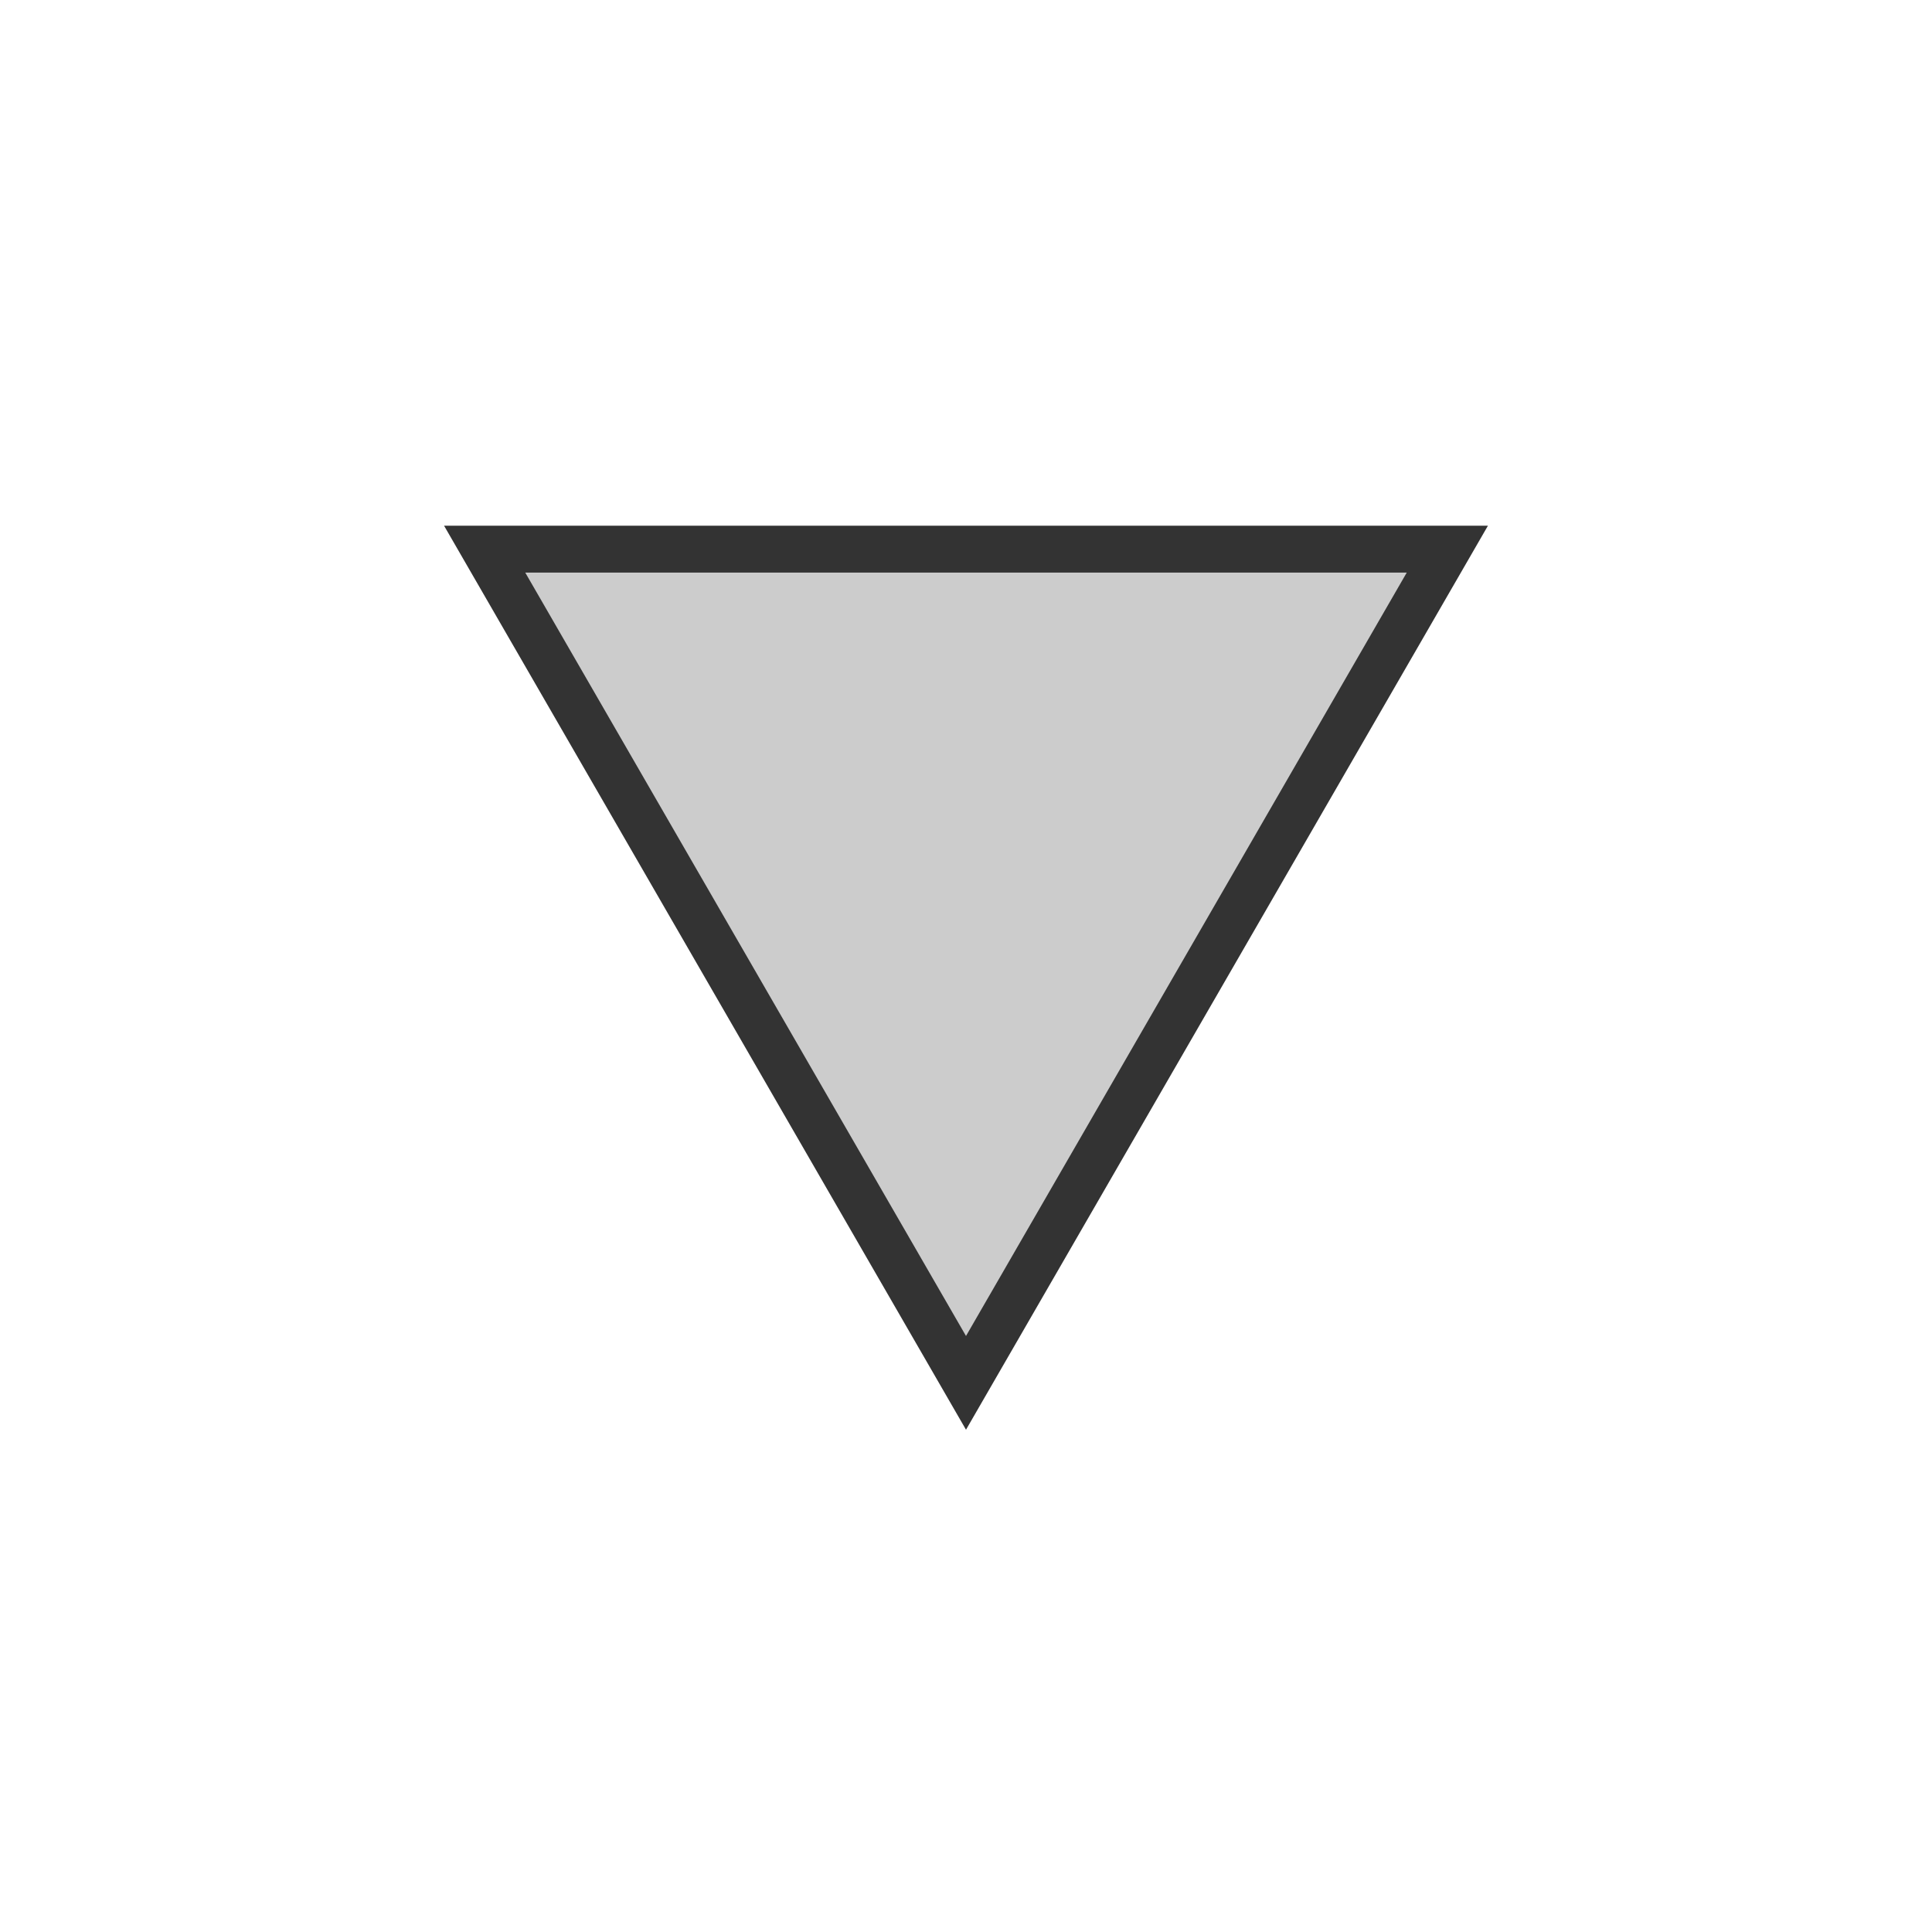
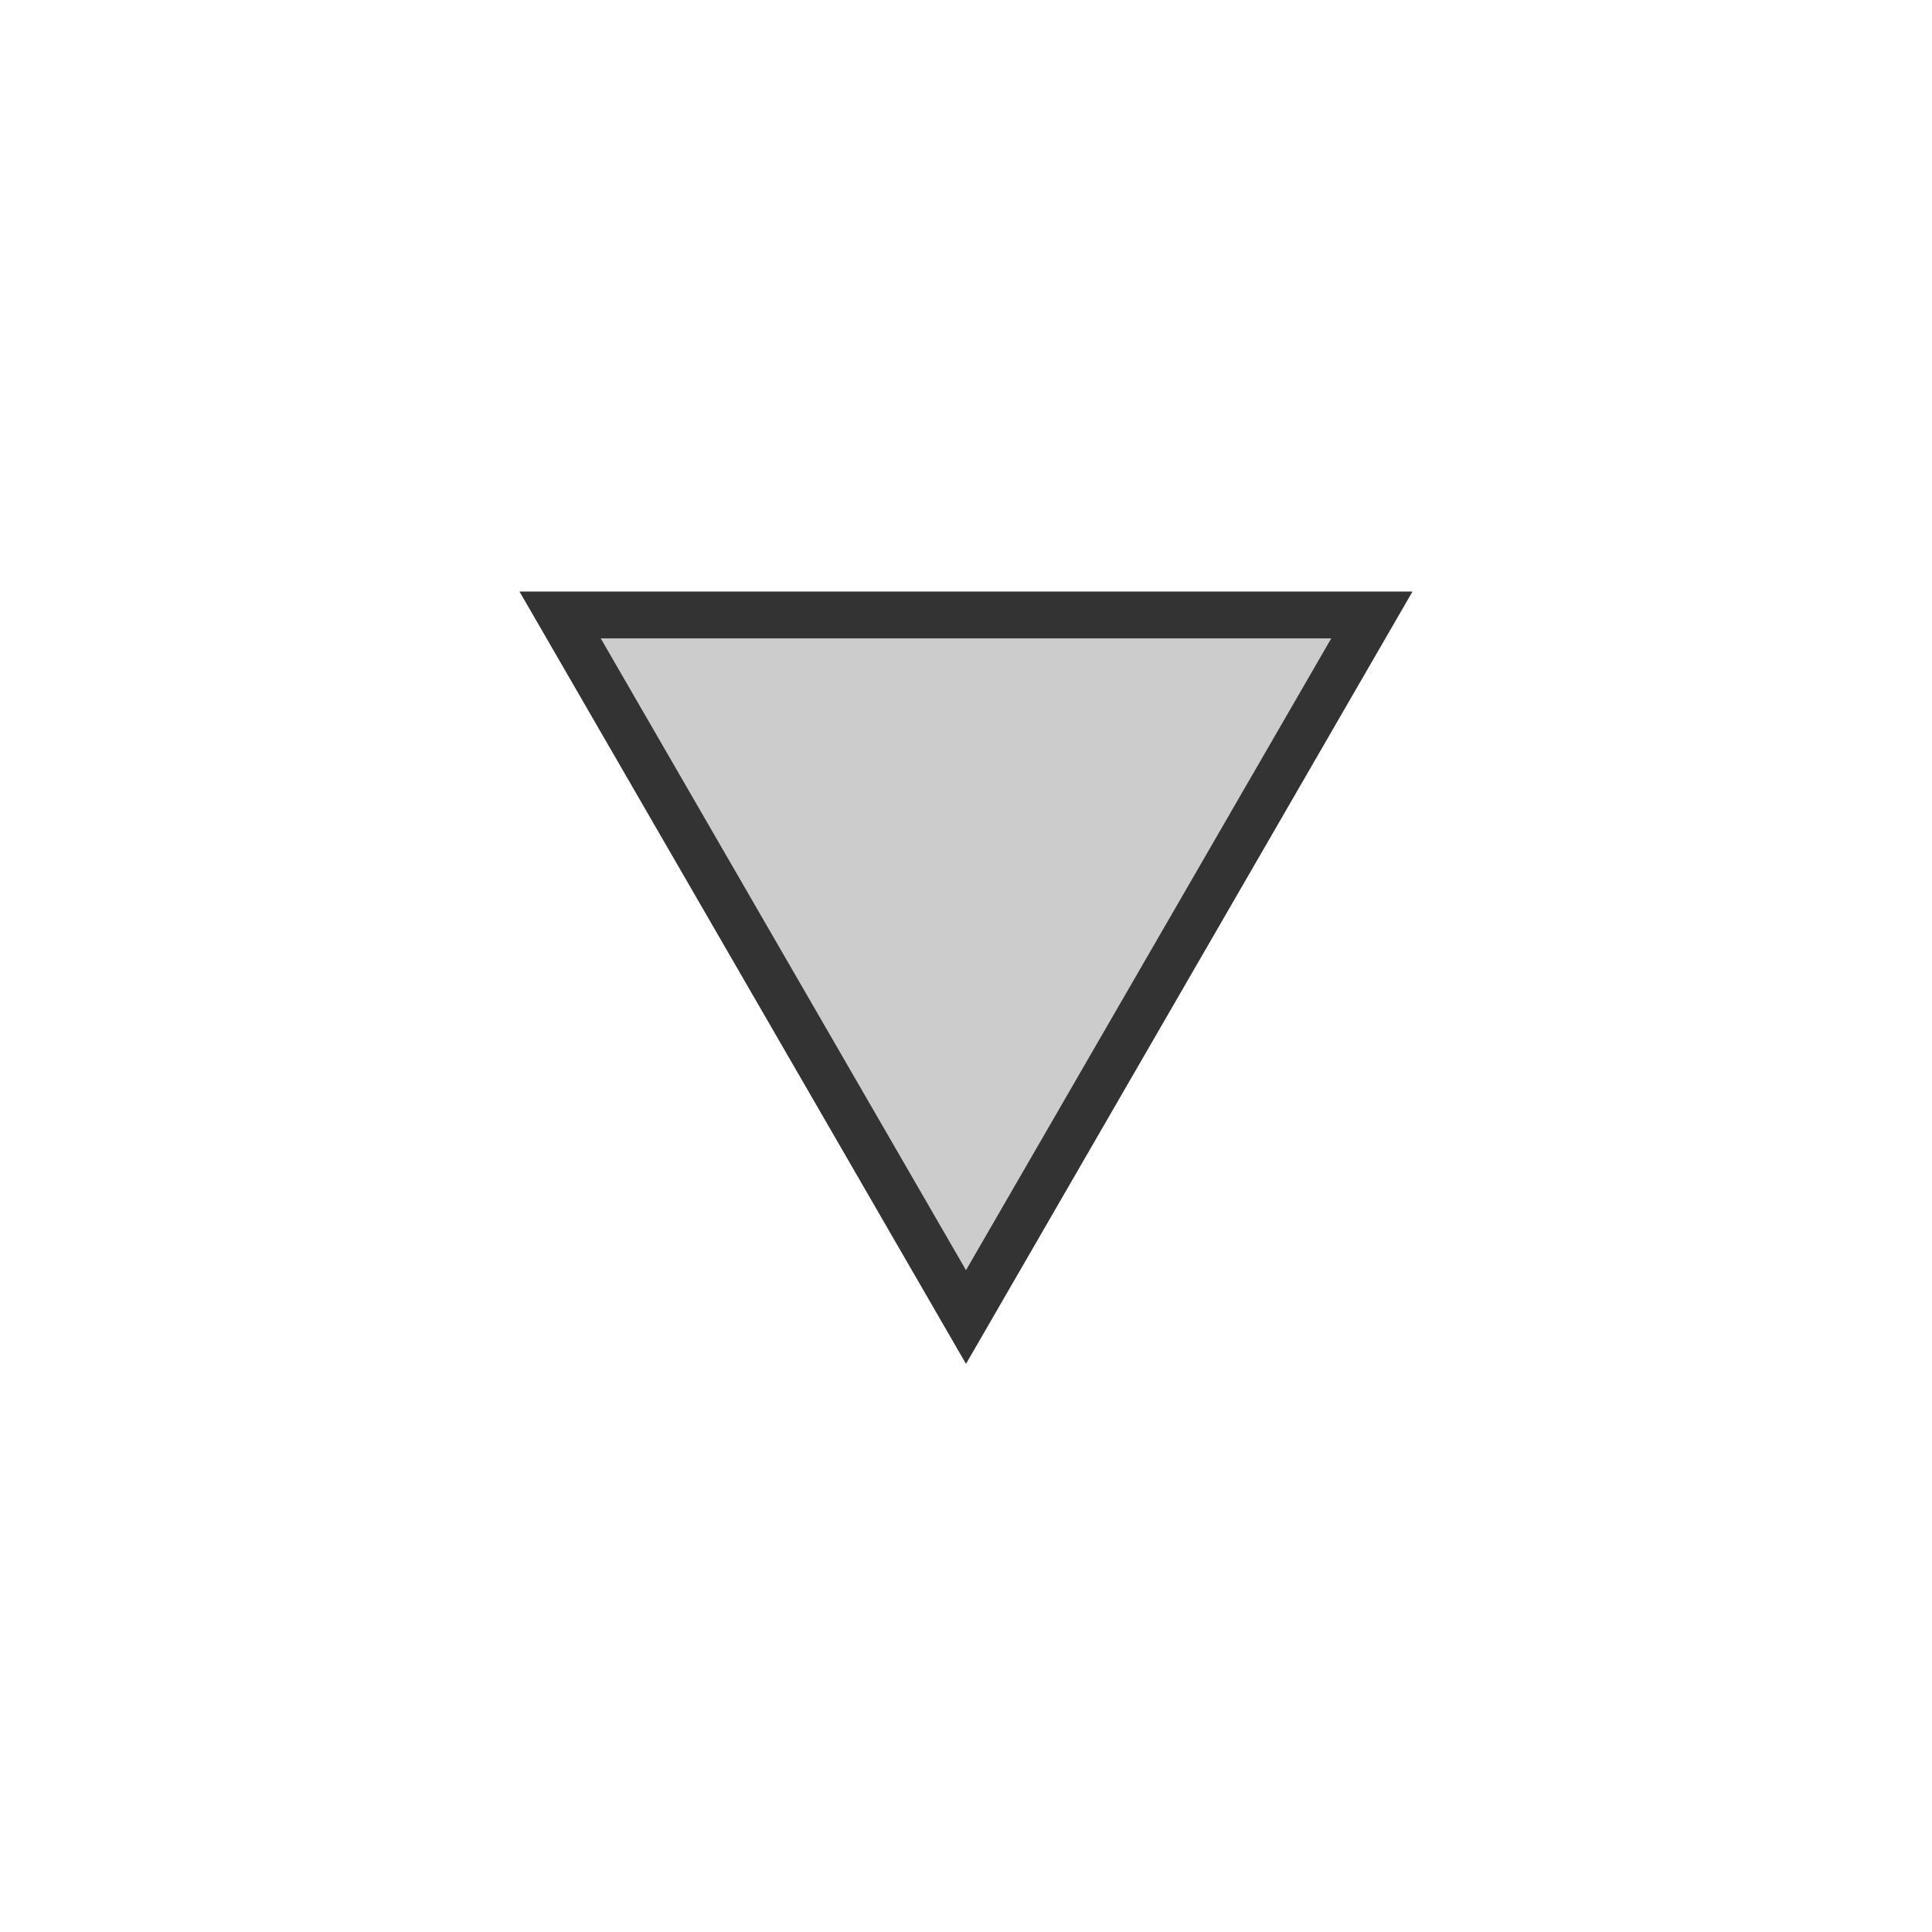
<svg xmlns="http://www.w3.org/2000/svg" width="320" height="320" id="svg2" version="1.1">
  <defs id="defs4" />
  <g id="layer1" transform="translate(0,-732.3622)">
-     <path style="color:#000000;fill:#cccccc;fill-opacity:1;fill-rule:nonzero;stroke:#333333;stroke-width:10;marker:none;visibility:visible;display:inline;overflow:visible;enable-background:accumulate" id="path3896" d="m -63.036,86.349 -5e-6,102.706 -88.946,-51.353 -88.946,-51.353 88.946,-51.353 88.946,-51.353 z" transform="matrix(0,-0.7762534,-0.7762534,0,227.0289,774.3858)" />
+     <path style="color:#000000;fill:#cccccc;fill-opacity:1;fill-rule:nonzero;stroke:#333333;stroke-width:11.868;stroke-miterlimit:4;stroke-dasharray:none;marker:none;visibility:visible;display:inline;overflow:visible;enable-background:accumulate" id="path3896" d="m -63.036,86.349 -5e-6,102.706 -88.946,-51.353 -88.946,-51.353 88.946,-51.353 88.946,-51.353 z" transform="matrix(0,-0.6536721,-0.6545462,0,216.5196,793.0159)" />
  </g>
</svg>
